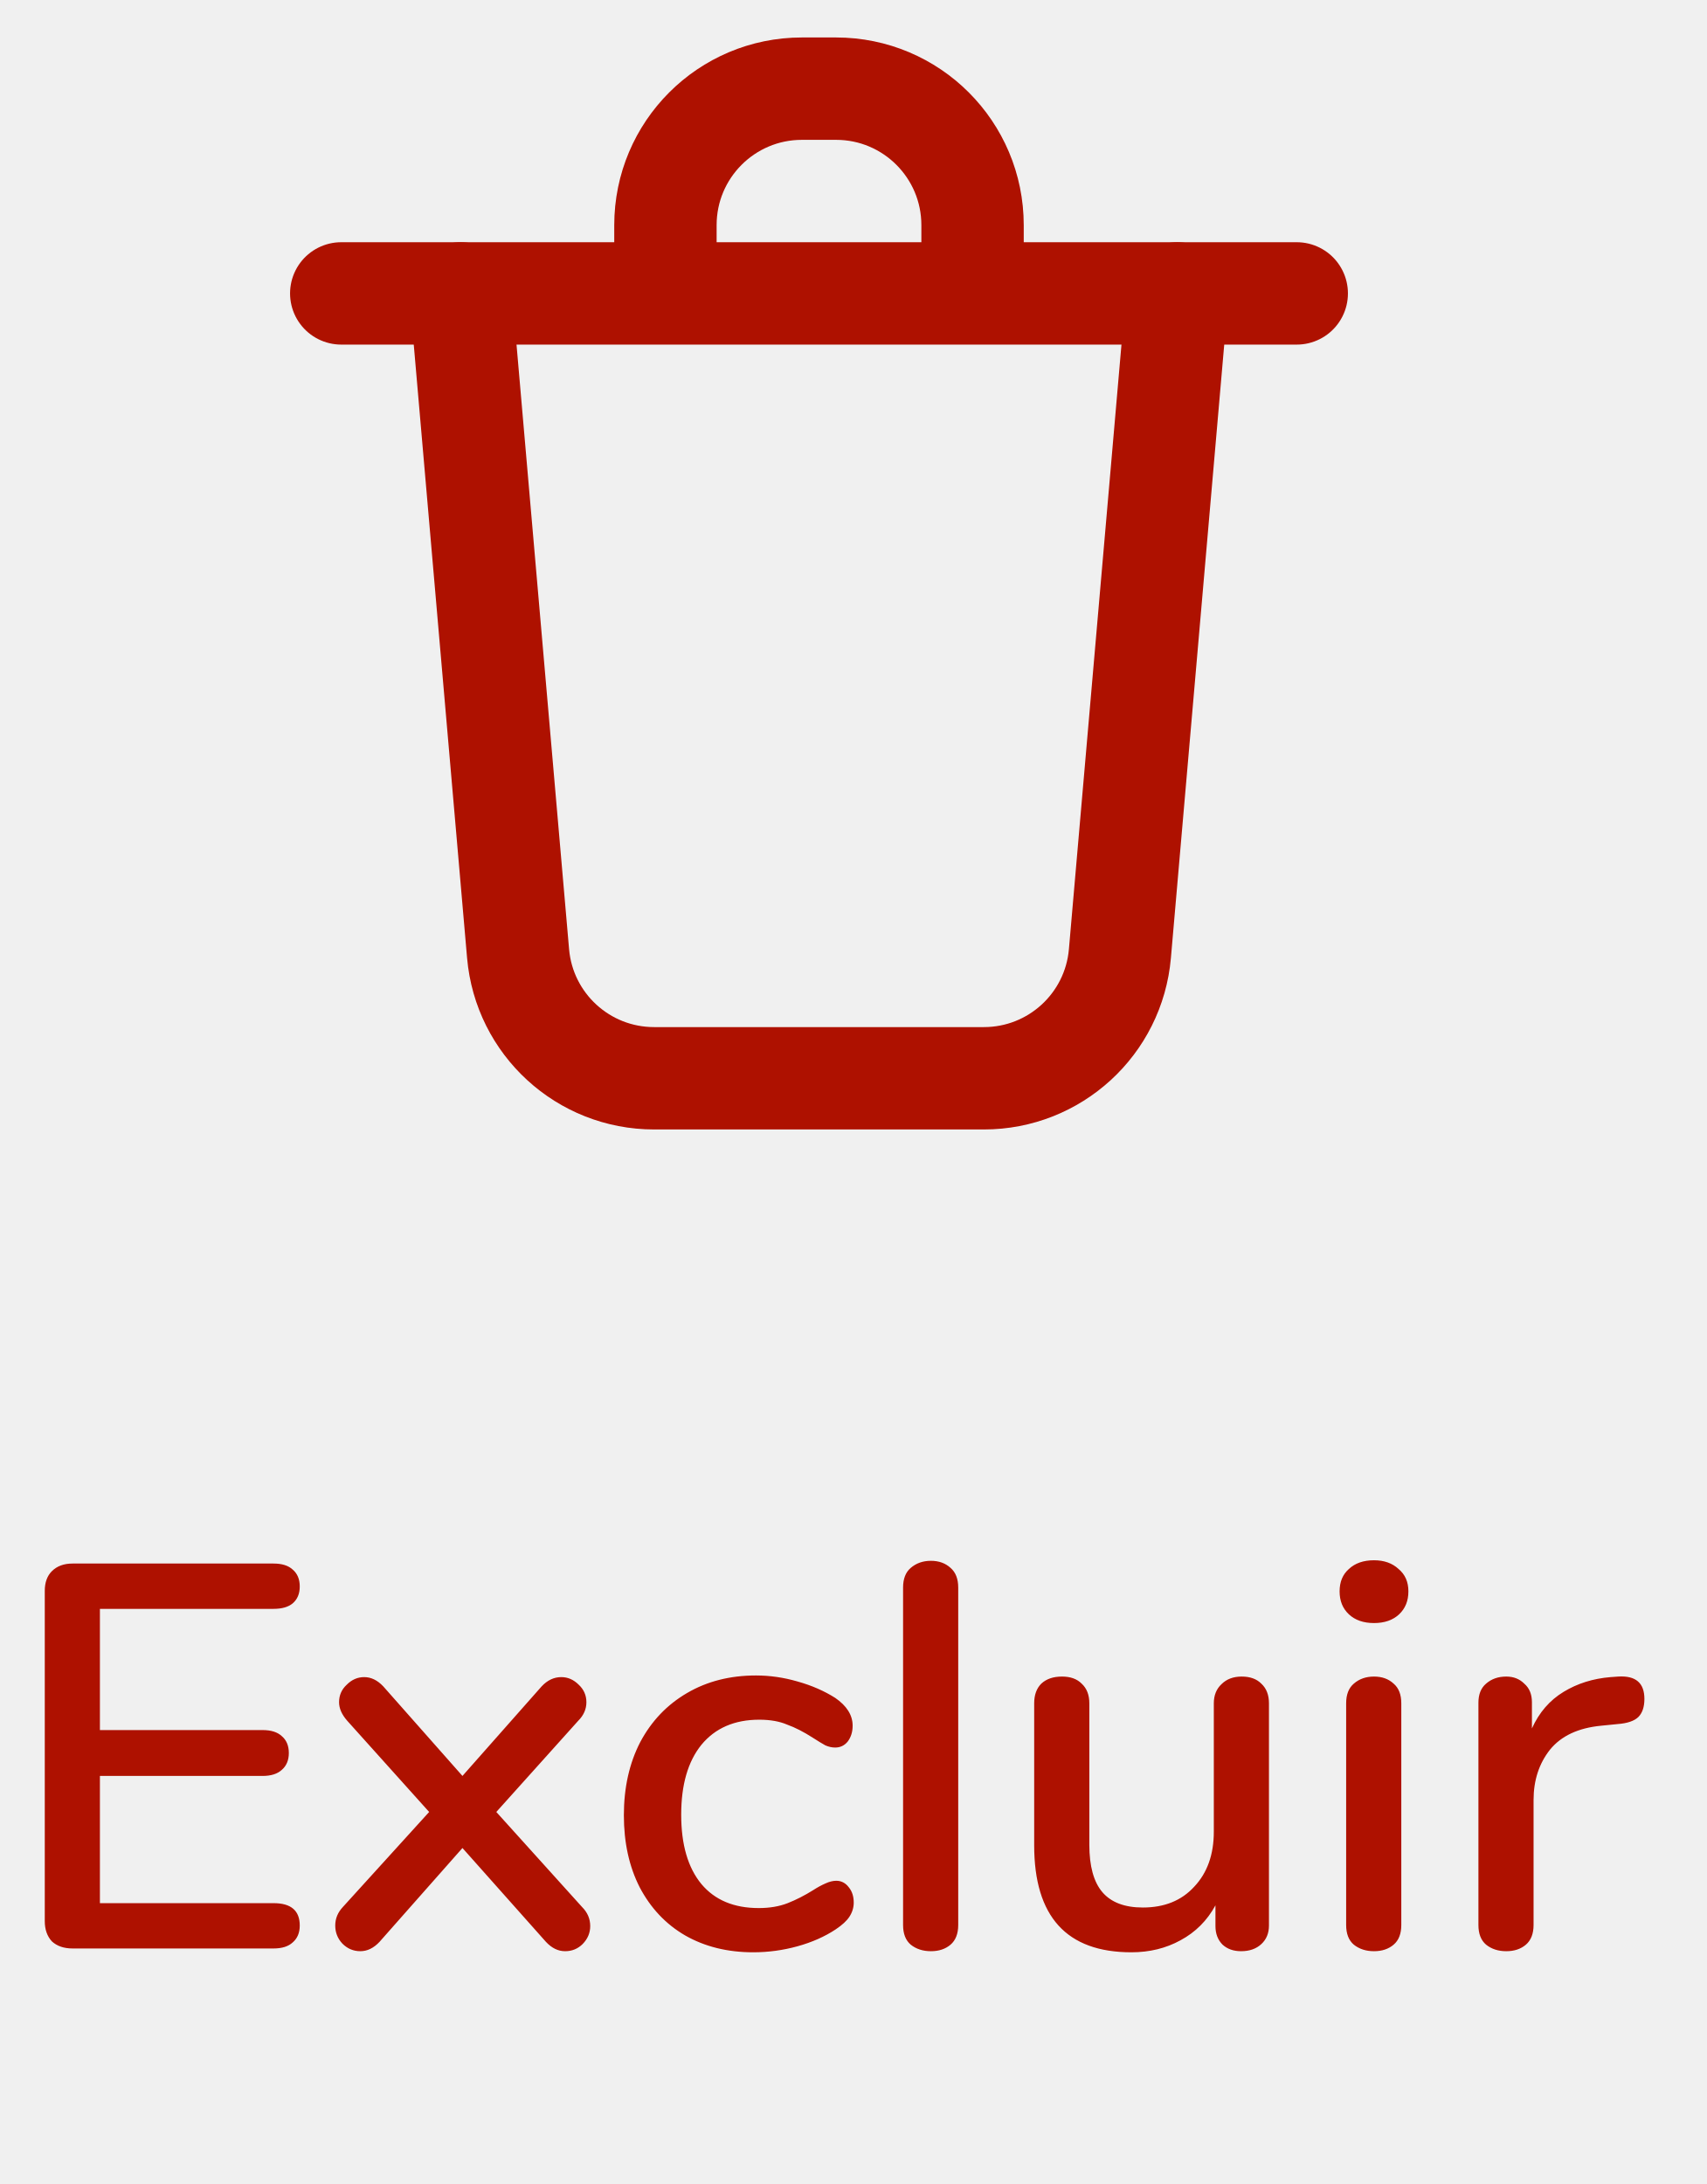
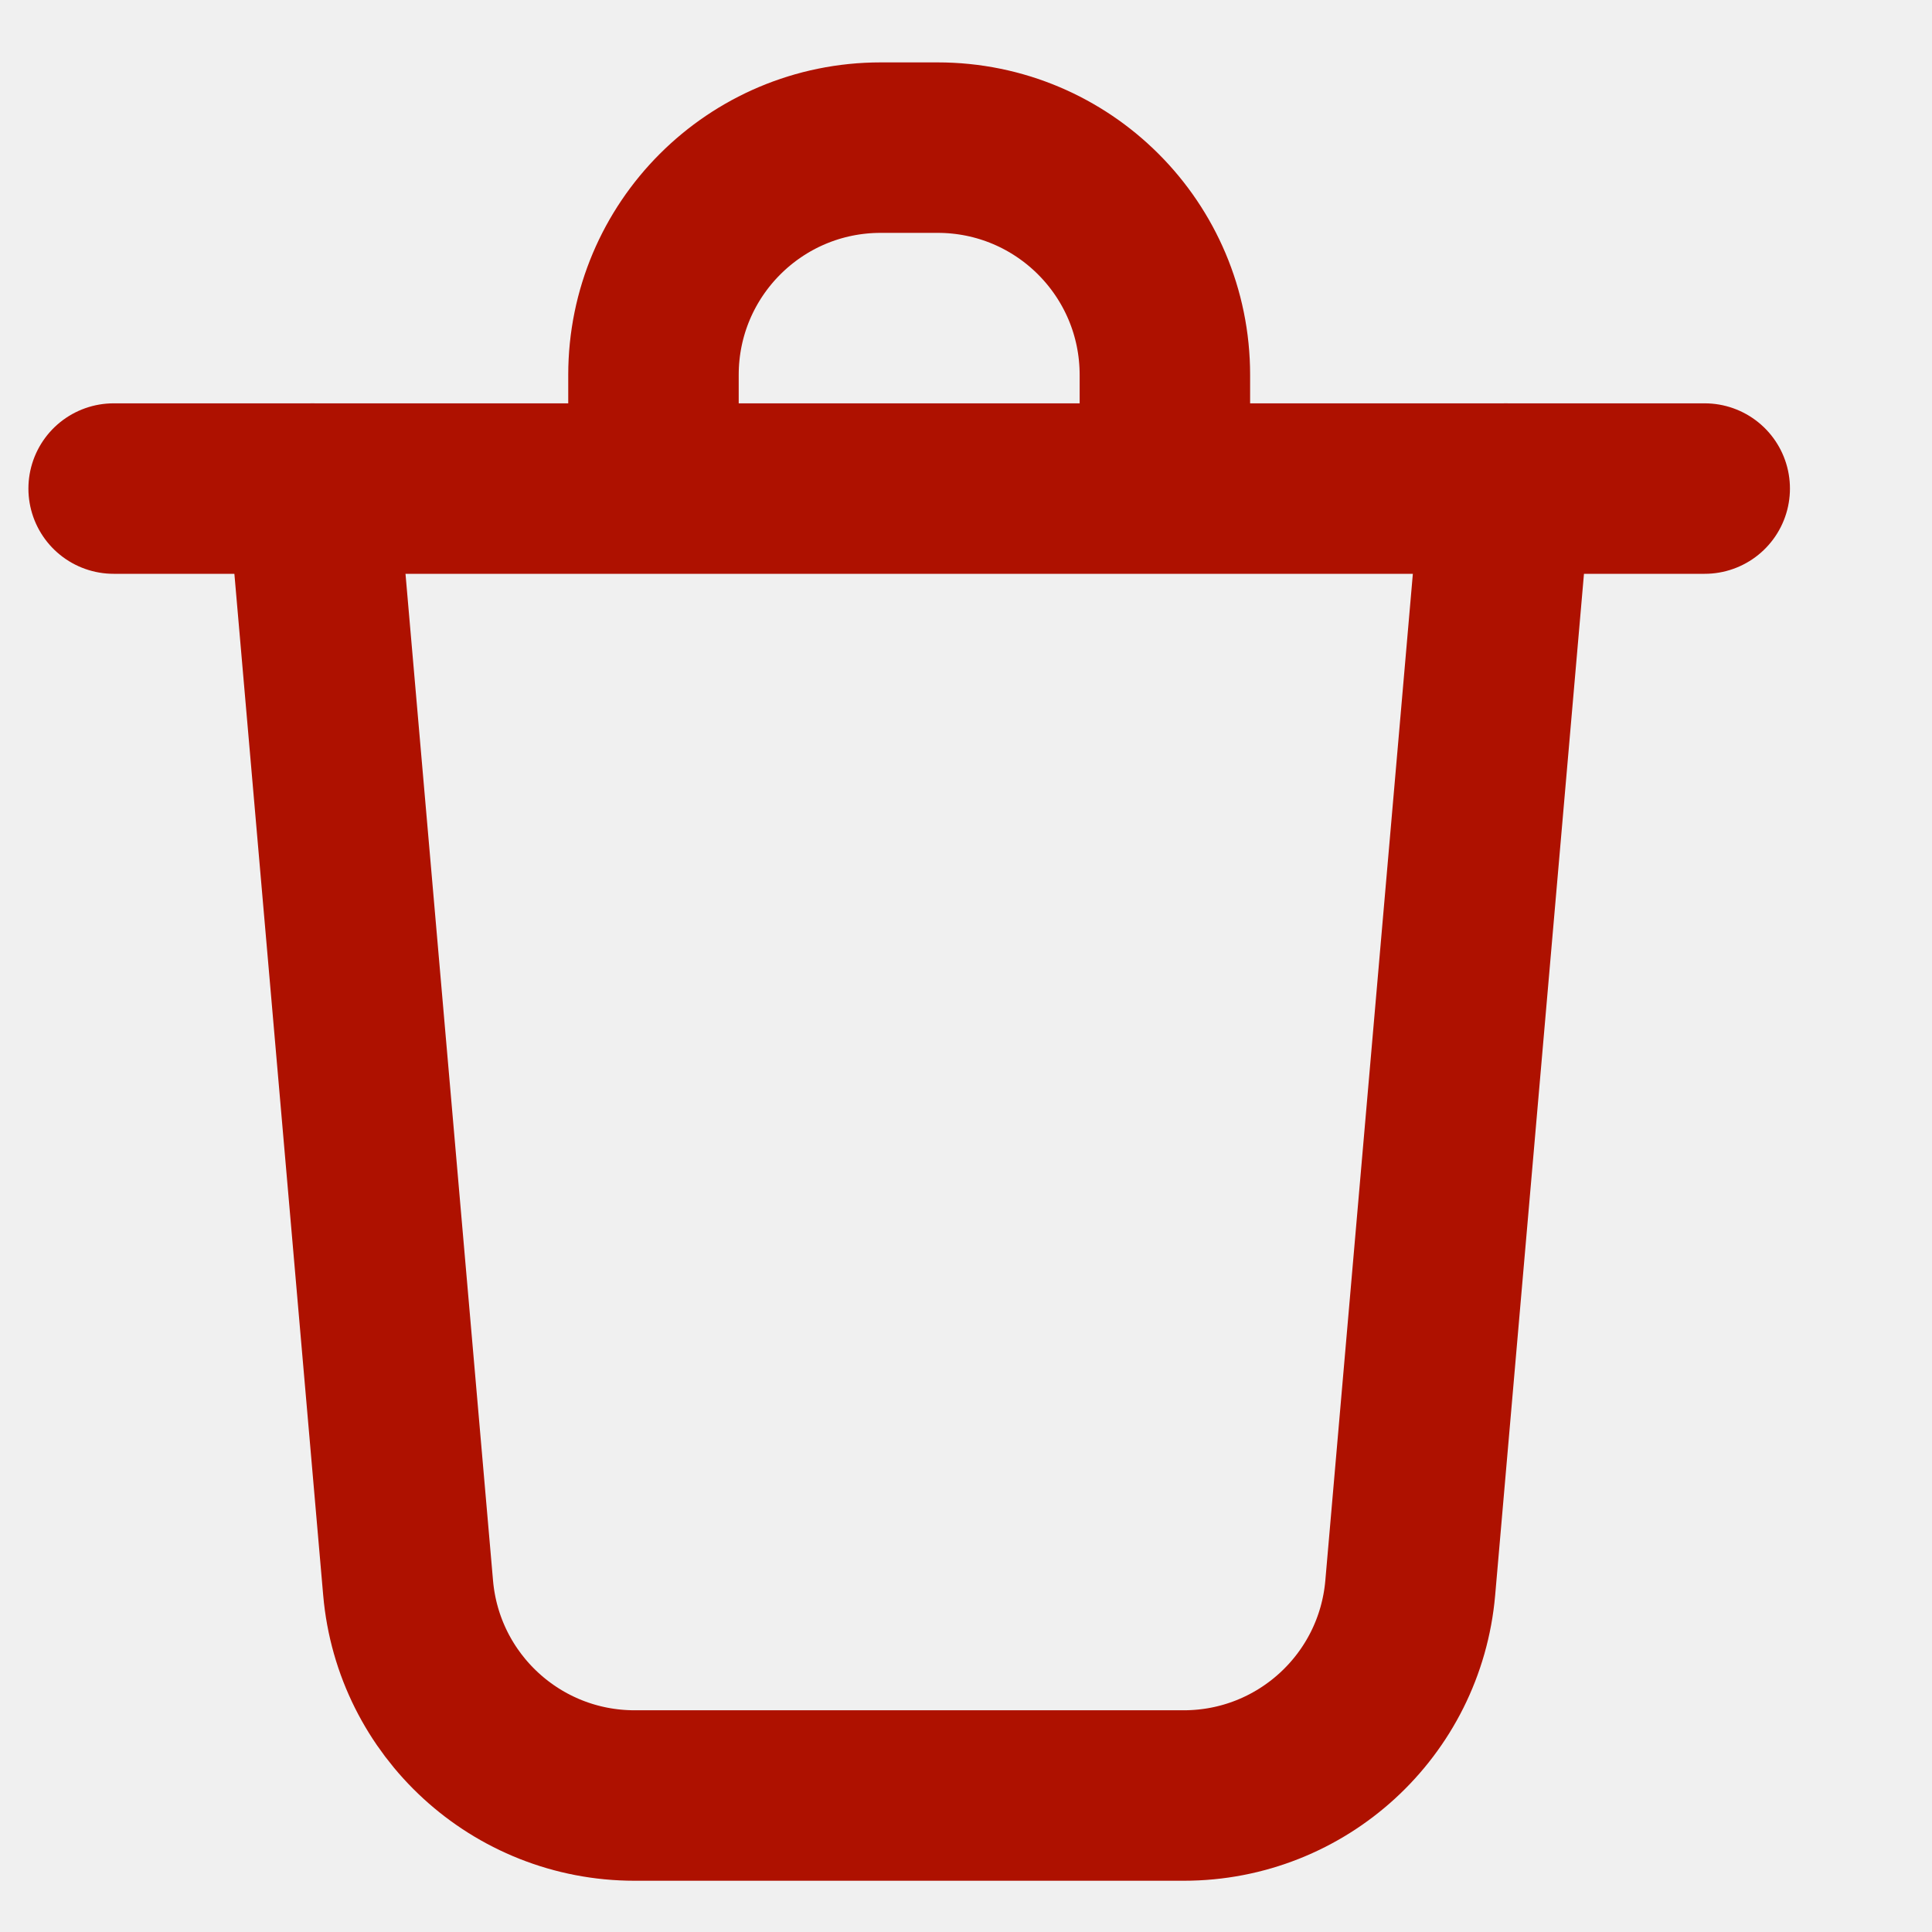
- <svg xmlns="http://www.w3.org/2000/svg" width="25" height="32" viewBox="0 0 25 32" fill="none">
-   <g clip-path="url(#clip0_722_46353)">
-     <path d="M6.75 4.299L7.591 13.972C7.681 15.006 8.546 15.799 9.584 15.799H14.416C15.454 15.799 16.319 15.006 16.409 13.972L17.25 4.299" stroke="#AE1100" stroke-width="1.5" stroke-linecap="round" stroke-linejoin="round" />
-     <path d="M9.75 4.049V3.299C9.75 2.194 10.645 1.299 11.75 1.299H12.25C13.355 1.299 14.25 2.194 14.25 3.299V4.049" stroke="#AE1100" stroke-width="1.5" stroke-linecap="round" stroke-linejoin="round" />
-     <path d="M5 4.299H19" stroke="#AE1100" stroke-width="1.5" stroke-linecap="round" stroke-linejoin="round" />
+ <svg xmlns="http://www.w3.org/2000/svg" width="17" height="17" viewBox="0 0 17 17" fill="none">
+   <g clip-path="url(#clip0_722_46354)">
+     <path d="M2.75 4.299L3.591 13.972C3.681 15.006 4.546 15.799 5.584 15.799H10.416C11.454 15.799 12.319 15.006 12.409 13.972L13.25 4.299" stroke="#AE1100" stroke-width="1.5" stroke-linecap="round" stroke-linejoin="round" />
+     <path d="M5.75 4.049V3.299C5.75 2.194 6.645 1.299 7.75 1.299H8.25C9.355 1.299 10.25 2.194 10.25 3.299V4.049" stroke="#AE1100" stroke-width="1.5" stroke-linecap="round" stroke-linejoin="round" />
+     <path d="M1 4.299H15" stroke="#AE1100" stroke-width="1.5" stroke-linecap="round" stroke-linejoin="round" />
  </g>
-   <path d="M1.064 28.549C0.936 28.549 0.835 28.514 0.76 28.445C0.691 28.37 0.656 28.271 0.656 28.149V23.309C0.656 23.186 0.691 23.09 0.76 23.021C0.835 22.946 0.936 22.909 1.064 22.909H4.008C4.131 22.909 4.224 22.938 4.288 22.997C4.357 23.055 4.392 23.138 4.392 23.245C4.392 23.352 4.357 23.434 4.288 23.493C4.224 23.546 4.131 23.573 4.008 23.573H1.464V25.349H3.848C3.971 25.349 4.064 25.378 4.128 25.437C4.197 25.495 4.232 25.578 4.232 25.685C4.232 25.791 4.197 25.874 4.128 25.933C4.064 25.991 3.971 26.021 3.848 26.021H1.464V27.885H4.008C4.264 27.885 4.392 27.994 4.392 28.213C4.392 28.32 4.357 28.402 4.288 28.461C4.224 28.52 4.131 28.549 4.008 28.549H1.064ZM8.528 27.941C8.608 28.021 8.648 28.114 8.648 28.221C8.648 28.322 8.61 28.41 8.536 28.485C8.466 28.554 8.381 28.589 8.28 28.589C8.178 28.589 8.085 28.544 8 28.453L6.776 27.077L5.56 28.453C5.474 28.544 5.381 28.589 5.28 28.589C5.178 28.589 5.09 28.552 5.016 28.477C4.946 28.402 4.912 28.314 4.912 28.213C4.912 28.111 4.949 28.021 5.024 27.941L6.288 26.549L5.088 25.213C5.008 25.122 4.968 25.032 4.968 24.941C4.968 24.84 5.005 24.754 5.08 24.685C5.154 24.61 5.24 24.573 5.336 24.573C5.437 24.573 5.53 24.618 5.616 24.709L6.776 26.021L7.936 24.709C8.021 24.618 8.117 24.573 8.224 24.573C8.32 24.573 8.405 24.61 8.48 24.685C8.554 24.754 8.592 24.84 8.592 24.941C8.592 25.042 8.552 25.133 8.472 25.213L7.272 26.549L8.528 27.941ZM11.037 28.605C10.658 28.605 10.325 28.522 10.037 28.357C9.754 28.192 9.533 27.957 9.373 27.653C9.218 27.349 9.141 26.997 9.141 26.597C9.141 26.192 9.221 25.834 9.381 25.525C9.546 25.215 9.775 24.976 10.069 24.805C10.362 24.634 10.698 24.549 11.077 24.549C11.279 24.549 11.482 24.578 11.685 24.637C11.893 24.695 12.077 24.776 12.237 24.877C12.407 24.994 12.493 25.13 12.493 25.285C12.493 25.375 12.469 25.453 12.421 25.517C12.373 25.576 12.311 25.605 12.237 25.605C12.189 25.605 12.141 25.594 12.093 25.573C12.045 25.546 11.983 25.509 11.909 25.461C11.775 25.375 11.65 25.311 11.533 25.269C11.421 25.221 11.285 25.197 11.125 25.197C10.762 25.197 10.479 25.32 10.277 25.565C10.079 25.81 9.981 26.151 9.981 26.589C9.981 27.026 10.079 27.365 10.277 27.605C10.474 27.84 10.754 27.957 11.117 27.957C11.277 27.957 11.418 27.933 11.541 27.885C11.663 27.837 11.789 27.773 11.917 27.693C11.975 27.655 12.034 27.623 12.093 27.597C12.151 27.57 12.205 27.557 12.253 27.557C12.327 27.557 12.389 27.589 12.437 27.653C12.485 27.712 12.509 27.786 12.509 27.877C12.509 27.951 12.487 28.021 12.445 28.085C12.407 28.143 12.341 28.205 12.245 28.269C12.085 28.375 11.898 28.458 11.685 28.517C11.471 28.576 11.255 28.605 11.037 28.605ZM13.64 28.589C13.523 28.589 13.424 28.557 13.344 28.493C13.269 28.429 13.232 28.333 13.232 28.205V23.261C13.232 23.133 13.269 23.037 13.344 22.973C13.424 22.904 13.523 22.869 13.64 22.869C13.757 22.869 13.853 22.904 13.928 22.973C14.002 23.037 14.04 23.133 14.04 23.261V28.205C14.04 28.333 14.002 28.429 13.928 28.493C13.853 28.557 13.757 28.589 13.64 28.589ZM18.193 24.565C18.316 24.565 18.412 24.599 18.481 24.669C18.556 24.738 18.593 24.834 18.593 24.957V28.213C18.593 28.325 18.556 28.416 18.481 28.485C18.407 28.554 18.308 28.589 18.185 28.589C18.073 28.589 17.983 28.557 17.913 28.493C17.844 28.424 17.809 28.333 17.809 28.221V27.917C17.687 28.141 17.516 28.311 17.297 28.429C17.084 28.546 16.844 28.605 16.577 28.605C15.628 28.605 15.153 28.082 15.153 27.037V24.957C15.153 24.834 15.188 24.738 15.257 24.669C15.332 24.599 15.433 24.565 15.561 24.565C15.684 24.565 15.78 24.599 15.849 24.669C15.924 24.738 15.961 24.834 15.961 24.957V27.029C15.961 27.343 16.025 27.576 16.153 27.725C16.281 27.874 16.479 27.949 16.745 27.949C17.06 27.949 17.311 27.848 17.497 27.645C17.689 27.442 17.785 27.173 17.785 26.837V24.957C17.785 24.84 17.823 24.746 17.897 24.677C17.972 24.602 18.071 24.565 18.193 24.565ZM20.132 28.589C20.015 28.589 19.916 28.557 19.836 28.493C19.761 28.429 19.724 28.333 19.724 28.205V24.957C19.724 24.829 19.761 24.733 19.836 24.669C19.916 24.599 20.015 24.565 20.132 24.565C20.249 24.565 20.345 24.599 20.42 24.669C20.495 24.733 20.532 24.829 20.532 24.957V28.205C20.532 28.333 20.495 28.429 20.42 28.493C20.345 28.557 20.249 28.589 20.132 28.589ZM20.132 23.781C19.977 23.781 19.855 23.738 19.764 23.653C19.673 23.567 19.628 23.456 19.628 23.317C19.628 23.178 19.673 23.069 19.764 22.989C19.855 22.904 19.977 22.861 20.132 22.861C20.281 22.861 20.401 22.904 20.492 22.989C20.588 23.069 20.636 23.178 20.636 23.317C20.636 23.456 20.591 23.567 20.5 23.653C20.409 23.738 20.287 23.781 20.132 23.781ZM23.71 24.565C23.966 24.549 24.094 24.658 24.094 24.893C24.094 25.01 24.064 25.098 24.006 25.157C23.947 25.215 23.846 25.25 23.702 25.261L23.462 25.285C23.126 25.317 22.875 25.434 22.71 25.637C22.55 25.84 22.47 26.085 22.47 26.373V28.205C22.47 28.333 22.432 28.429 22.358 28.493C22.283 28.557 22.187 28.589 22.07 28.589C21.952 28.589 21.854 28.557 21.774 28.493C21.699 28.429 21.662 28.333 21.662 28.205V24.949C21.662 24.826 21.699 24.733 21.774 24.669C21.854 24.599 21.952 24.565 22.07 24.565C22.176 24.565 22.264 24.599 22.334 24.669C22.408 24.733 22.446 24.823 22.446 24.941V25.325C22.552 25.09 22.707 24.912 22.91 24.789C23.112 24.666 23.342 24.594 23.598 24.573L23.71 24.565Z" fill="#AE1100" />
  <defs>
-     <clipPath id="clip0_722_46353">
-       <rect width="17" height="16" fill="white" transform="translate(4 0.548828)" />
+     <clipPath id="clip0_722_46354">
+       <rect width="17" height="16" fill="white" transform="translate(0 0.548828)" />
    </clipPath>
  </defs>
</svg>
